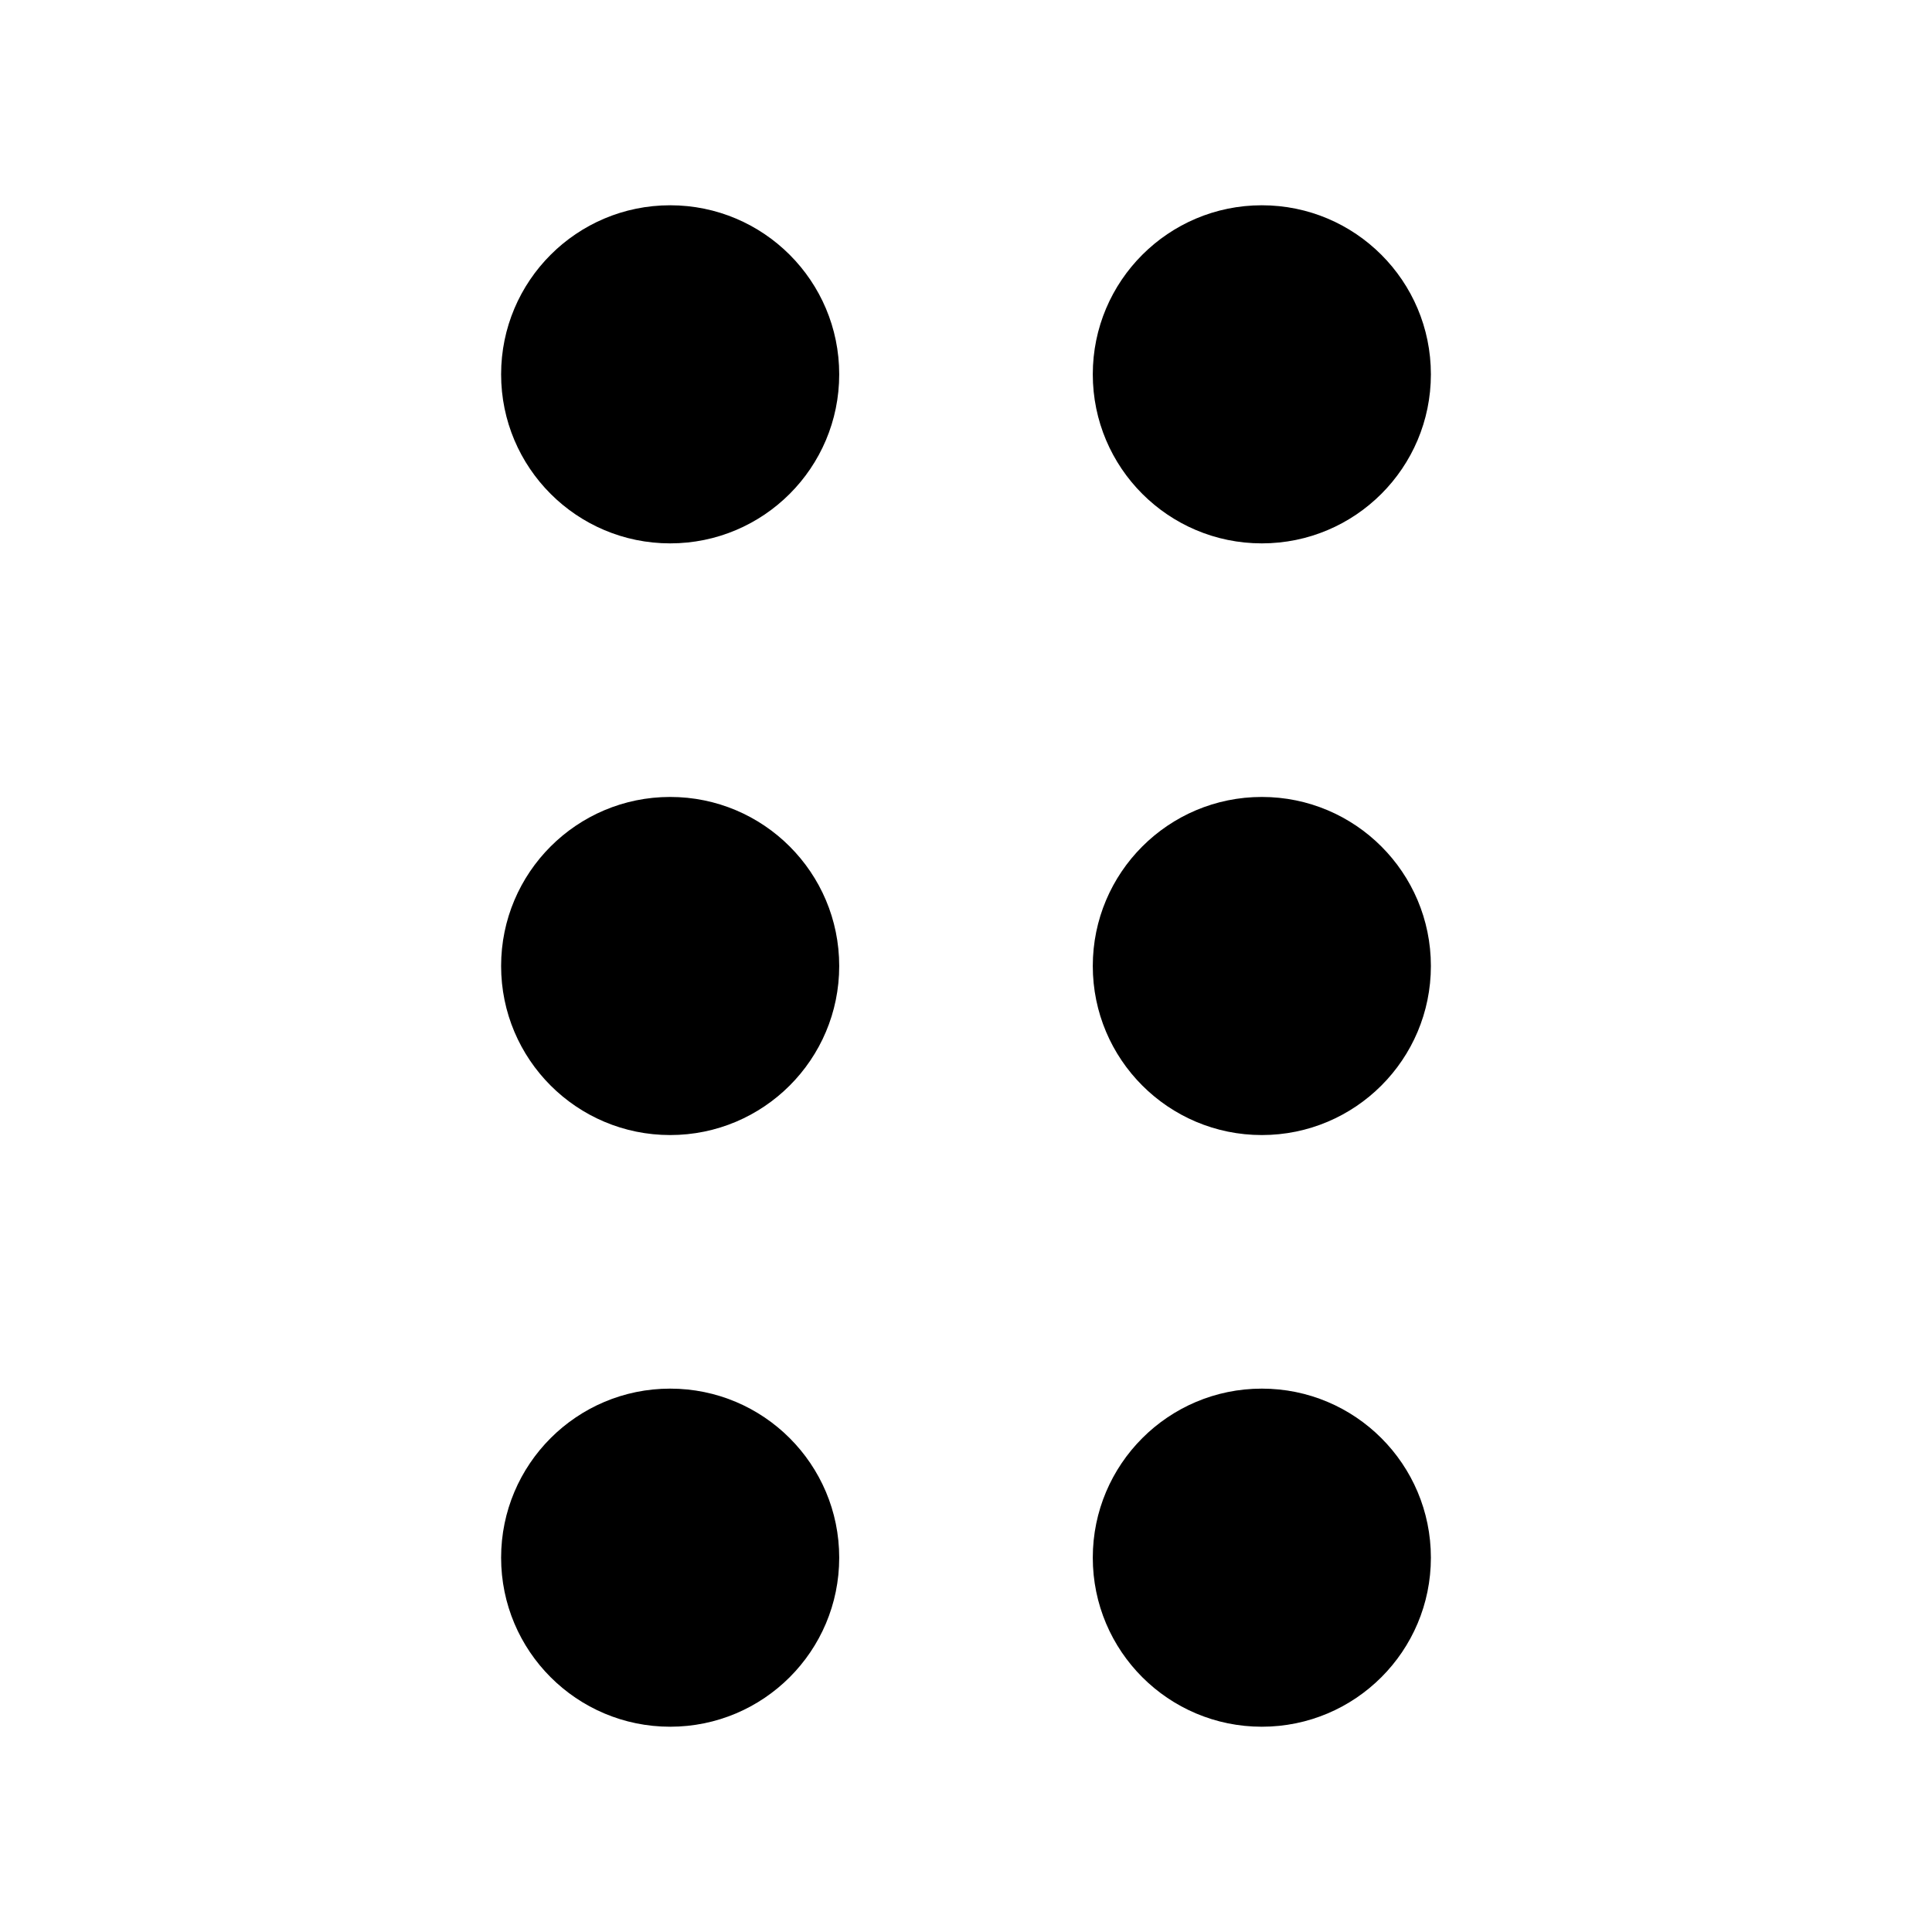
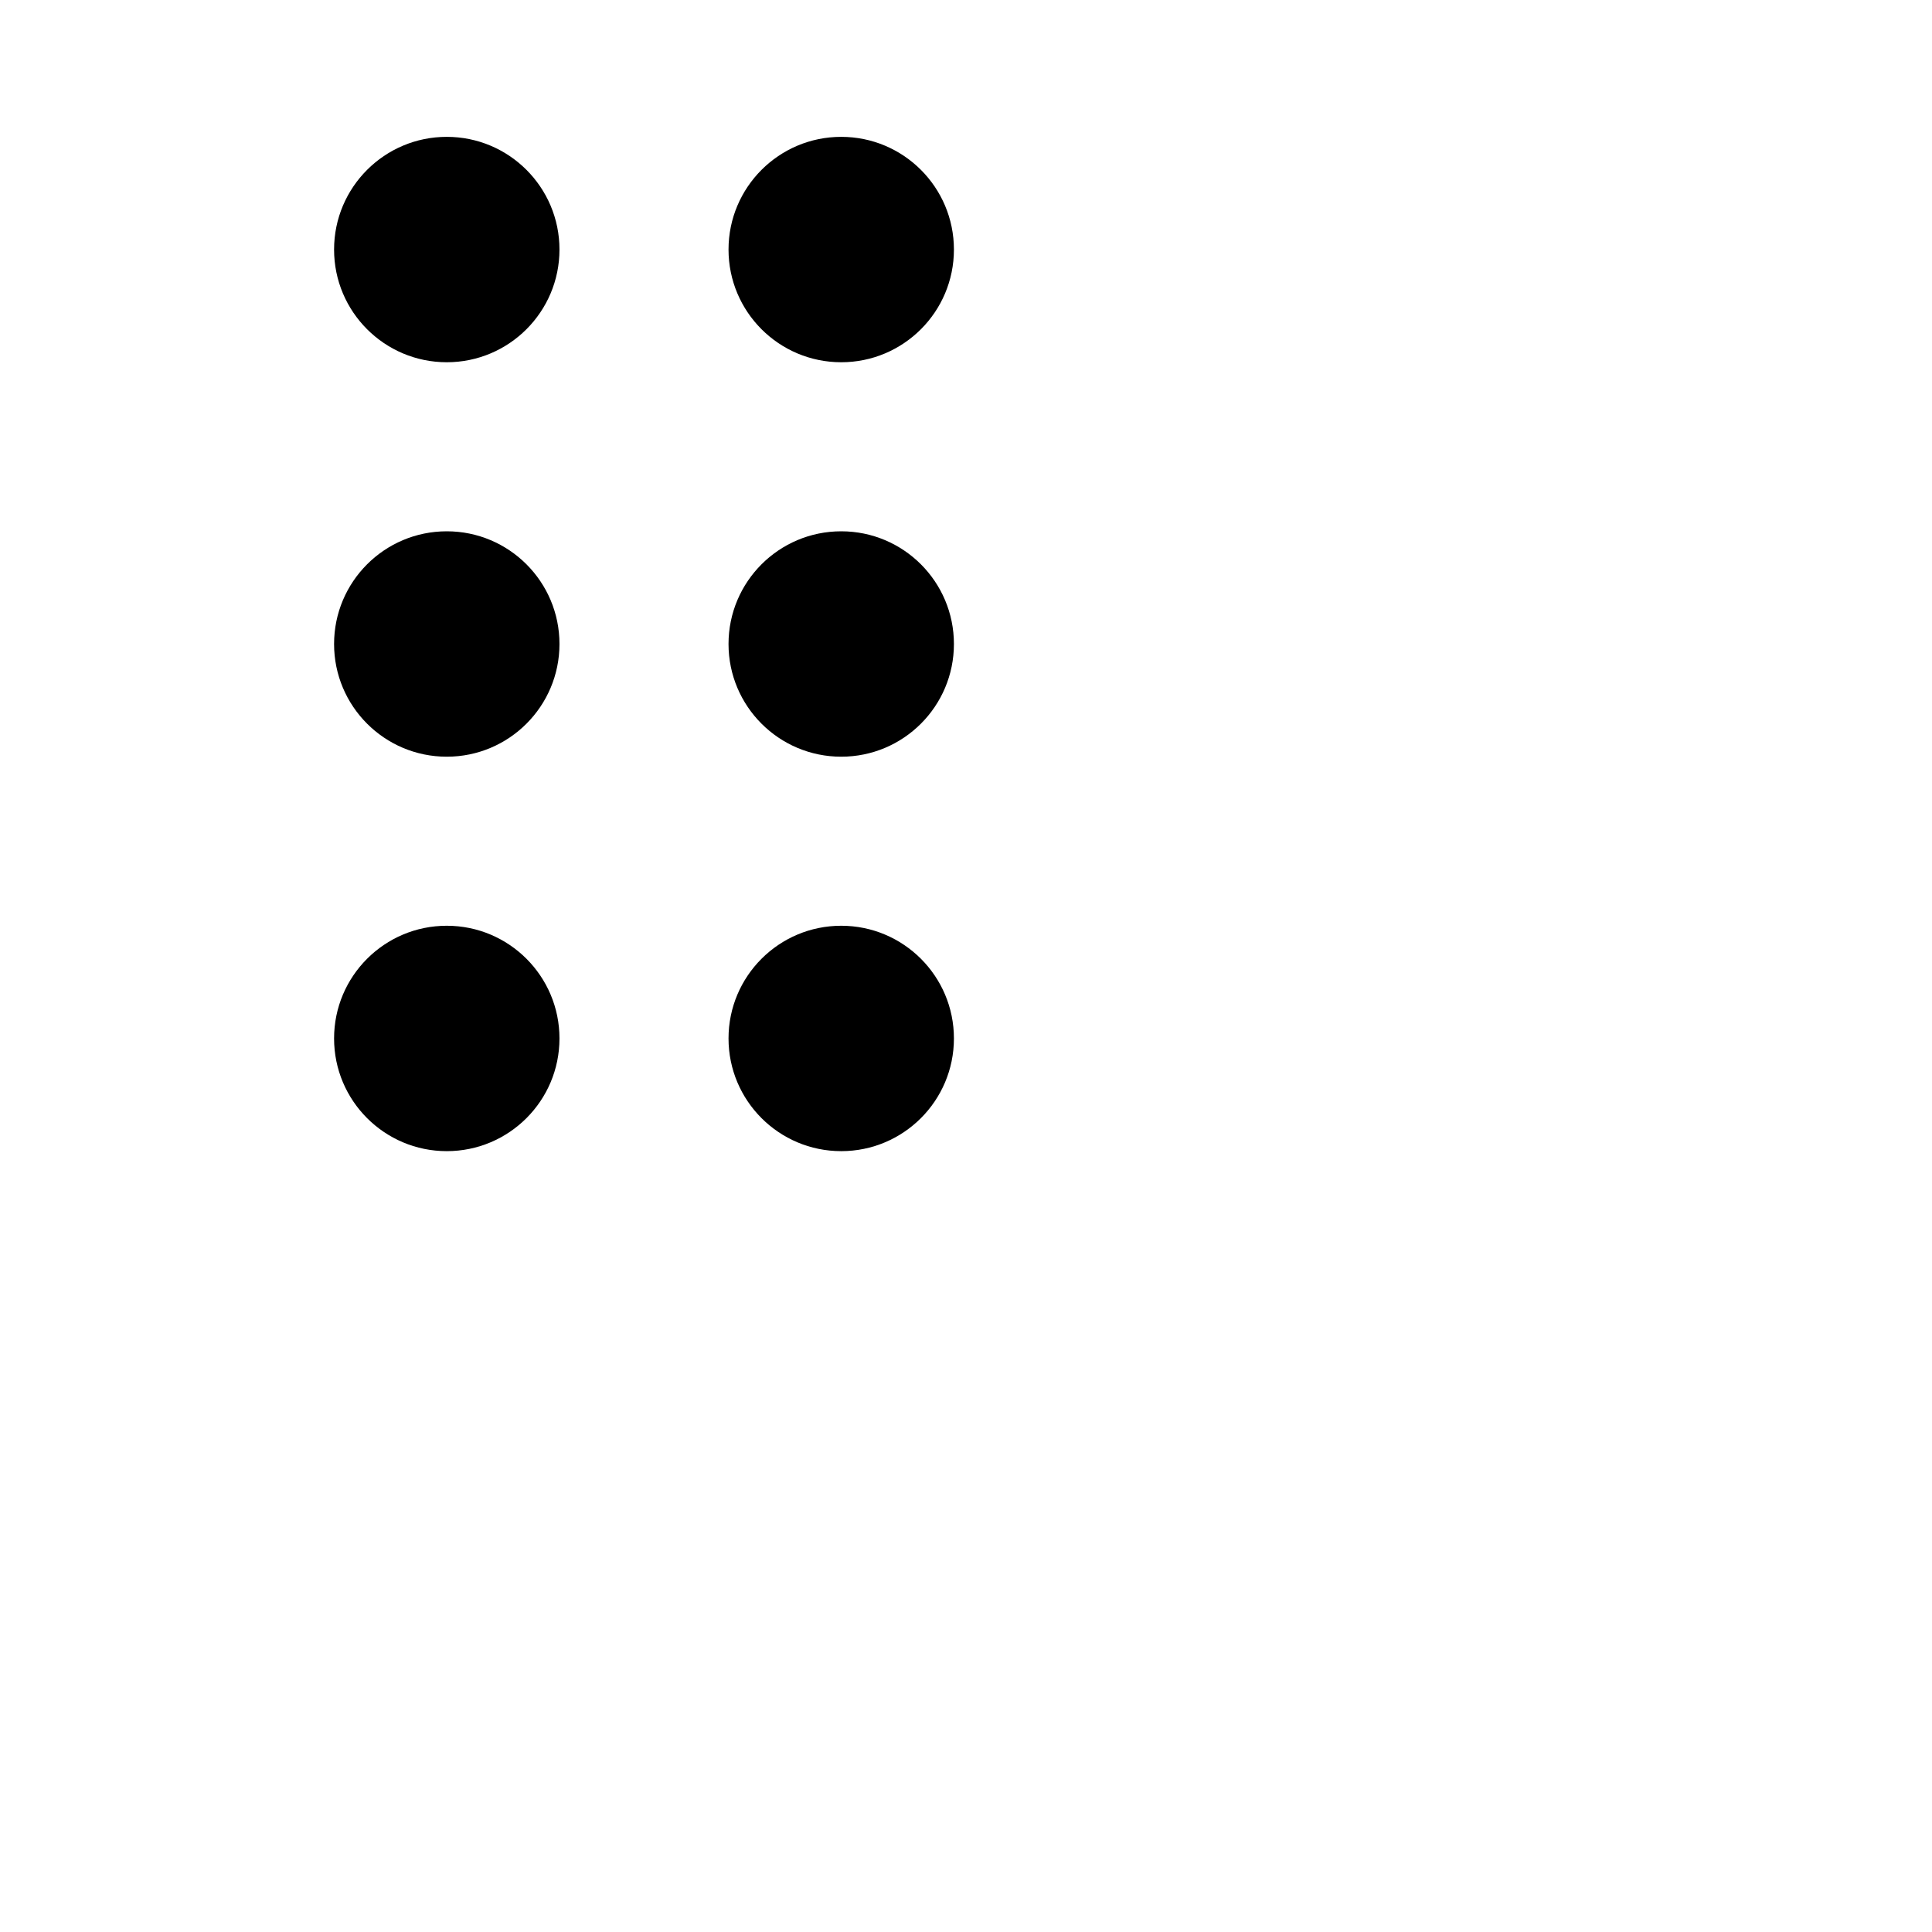
- <svg xmlns="http://www.w3.org/2000/svg" fill="none" viewBox="0 0 16 16">
+ <svg xmlns="http://www.w3.org/2000/svg" fill="none" viewBox="0 0 24 24">
  <path fill="currentColor" d="M6.95 3.1a1.4 1.4 0 11-2.8 0 1.4 1.4 0 012.8 0zM11.85 3.1a1.4 1.4 0 11-2.8 0 1.4 1.4 0 012.8 0zM6.95 8a1.4 1.4 0 11-2.8 0 1.4 1.4 0 012.8 0zM11.85 8a1.4 1.4 0 11-2.8 0 1.4 1.4 0 012.8 0zM6.95 12.9a1.4 1.4 0 11-2.8 0 1.4 1.4 0 012.8 0zM11.85 12.9a1.4 1.4 0 11-2.8 0 1.4 1.4 0 012.8 0z" />
</svg>
